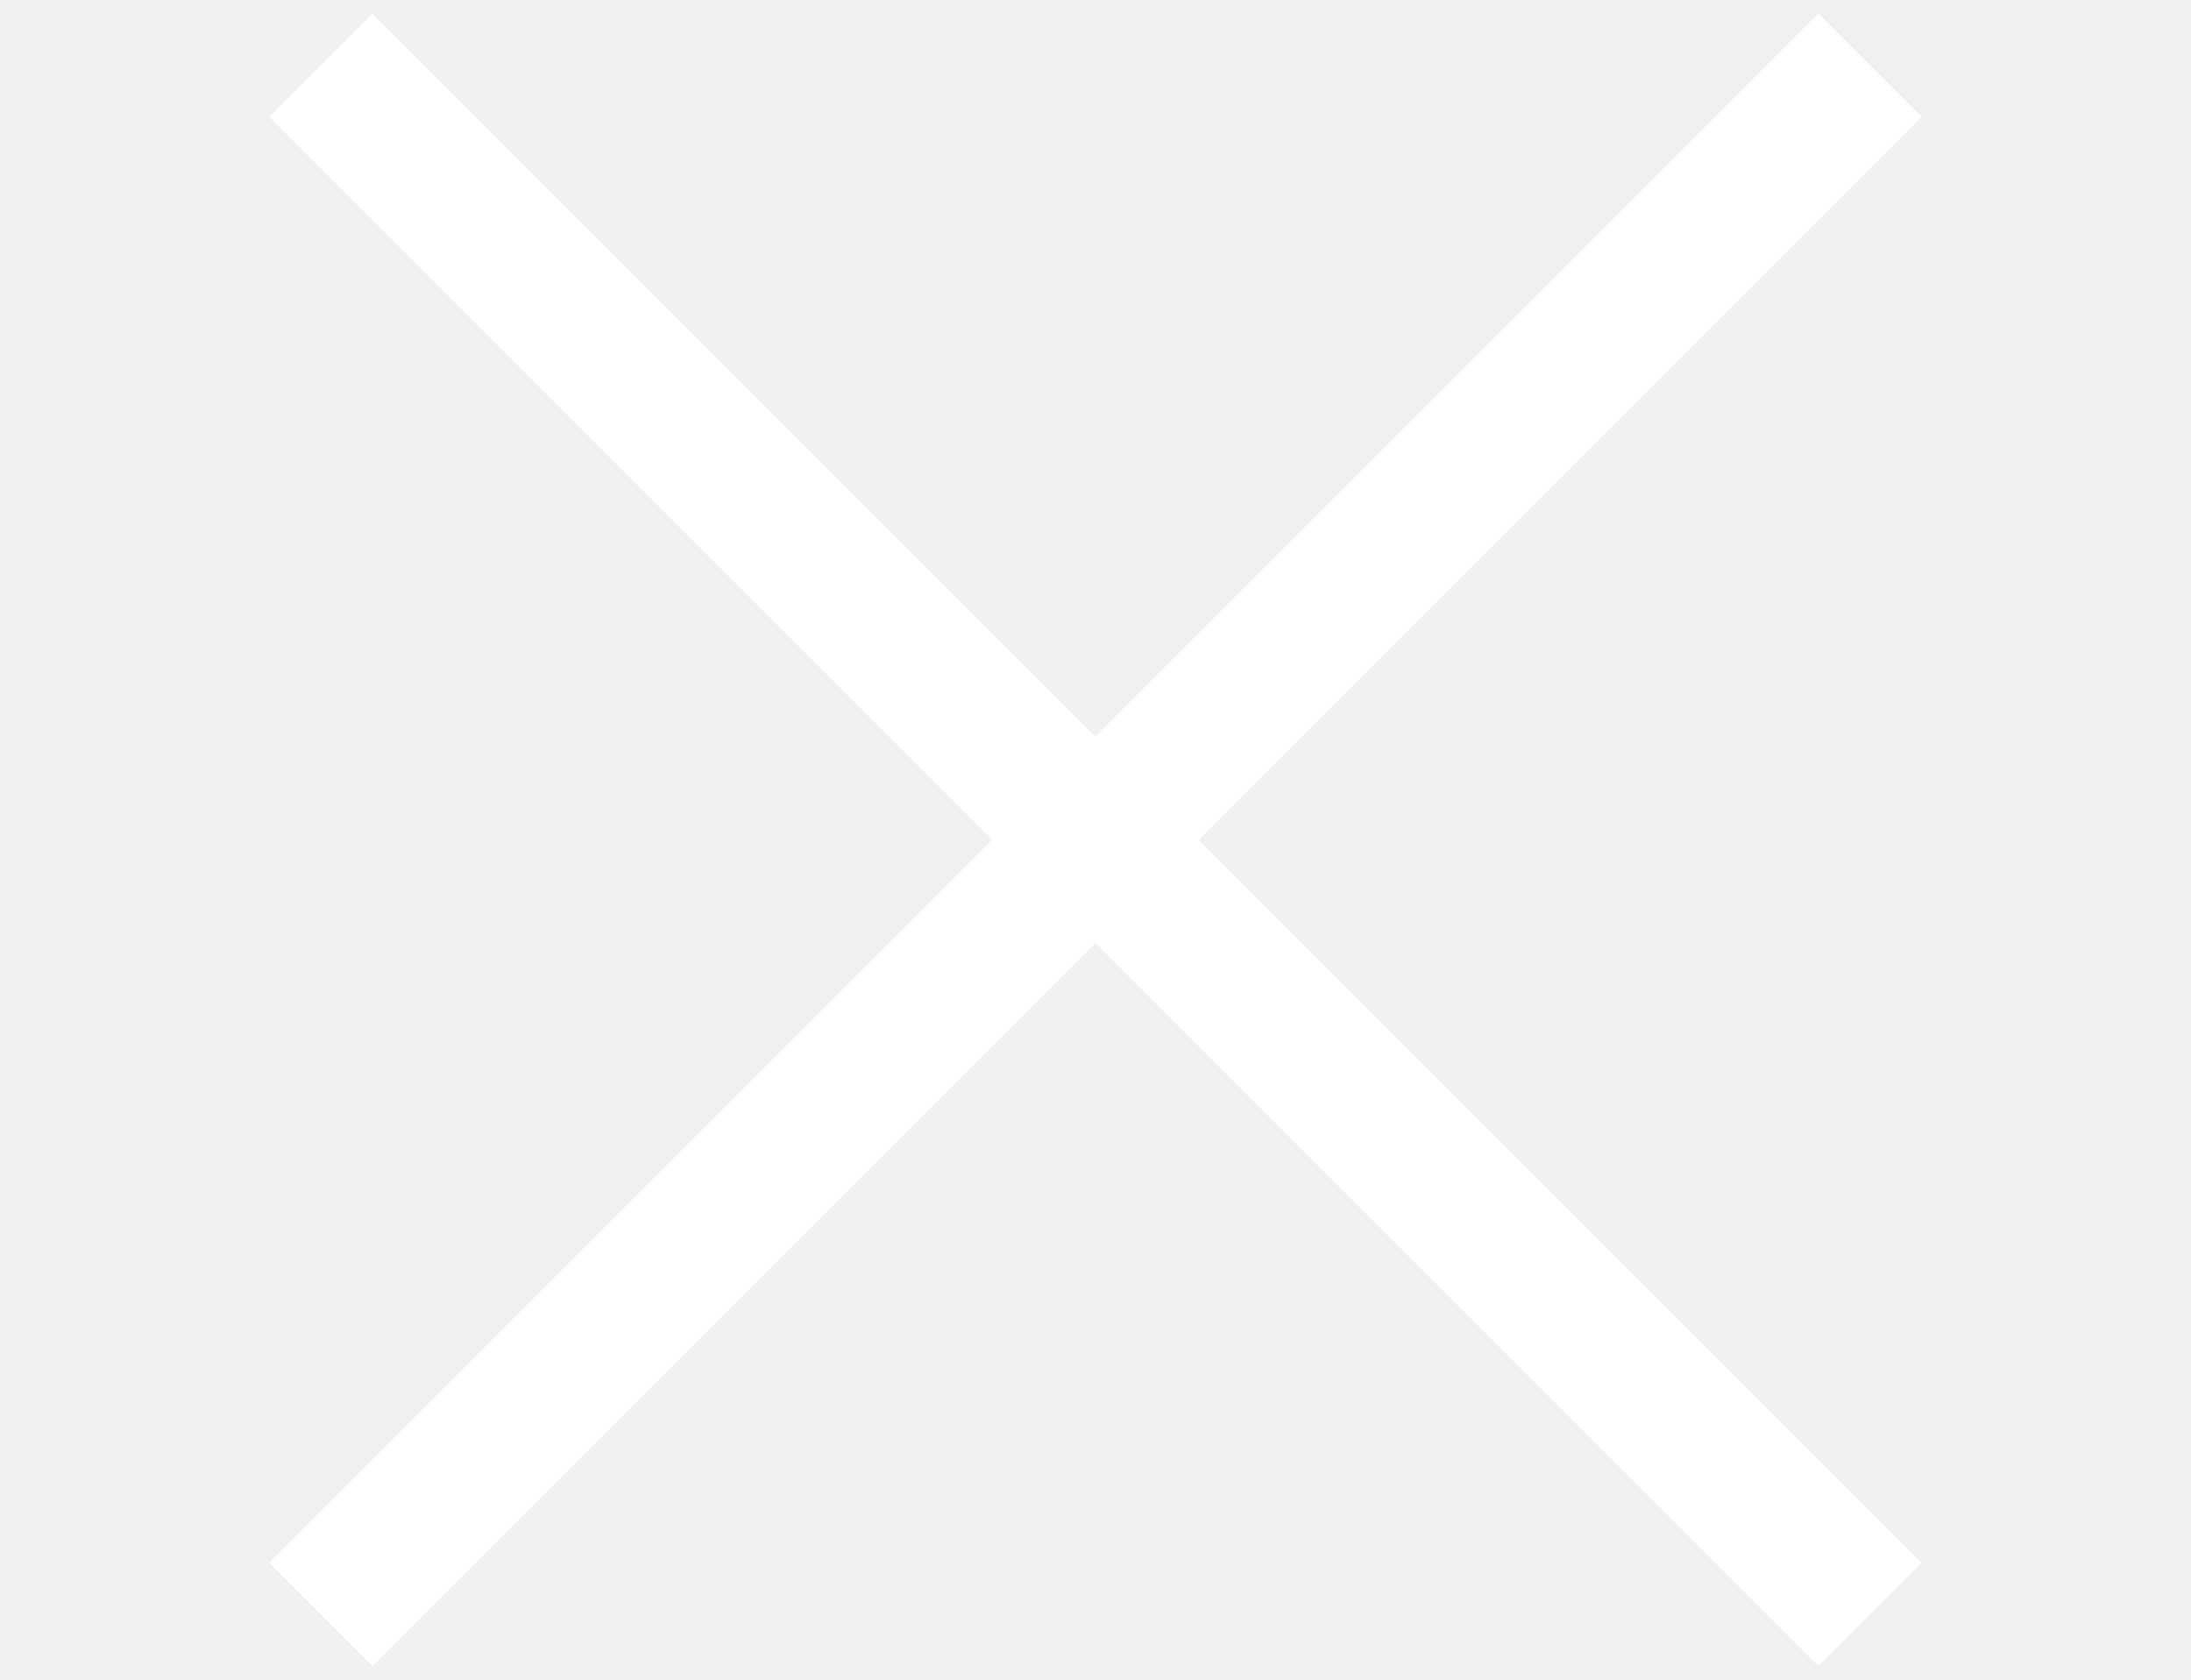
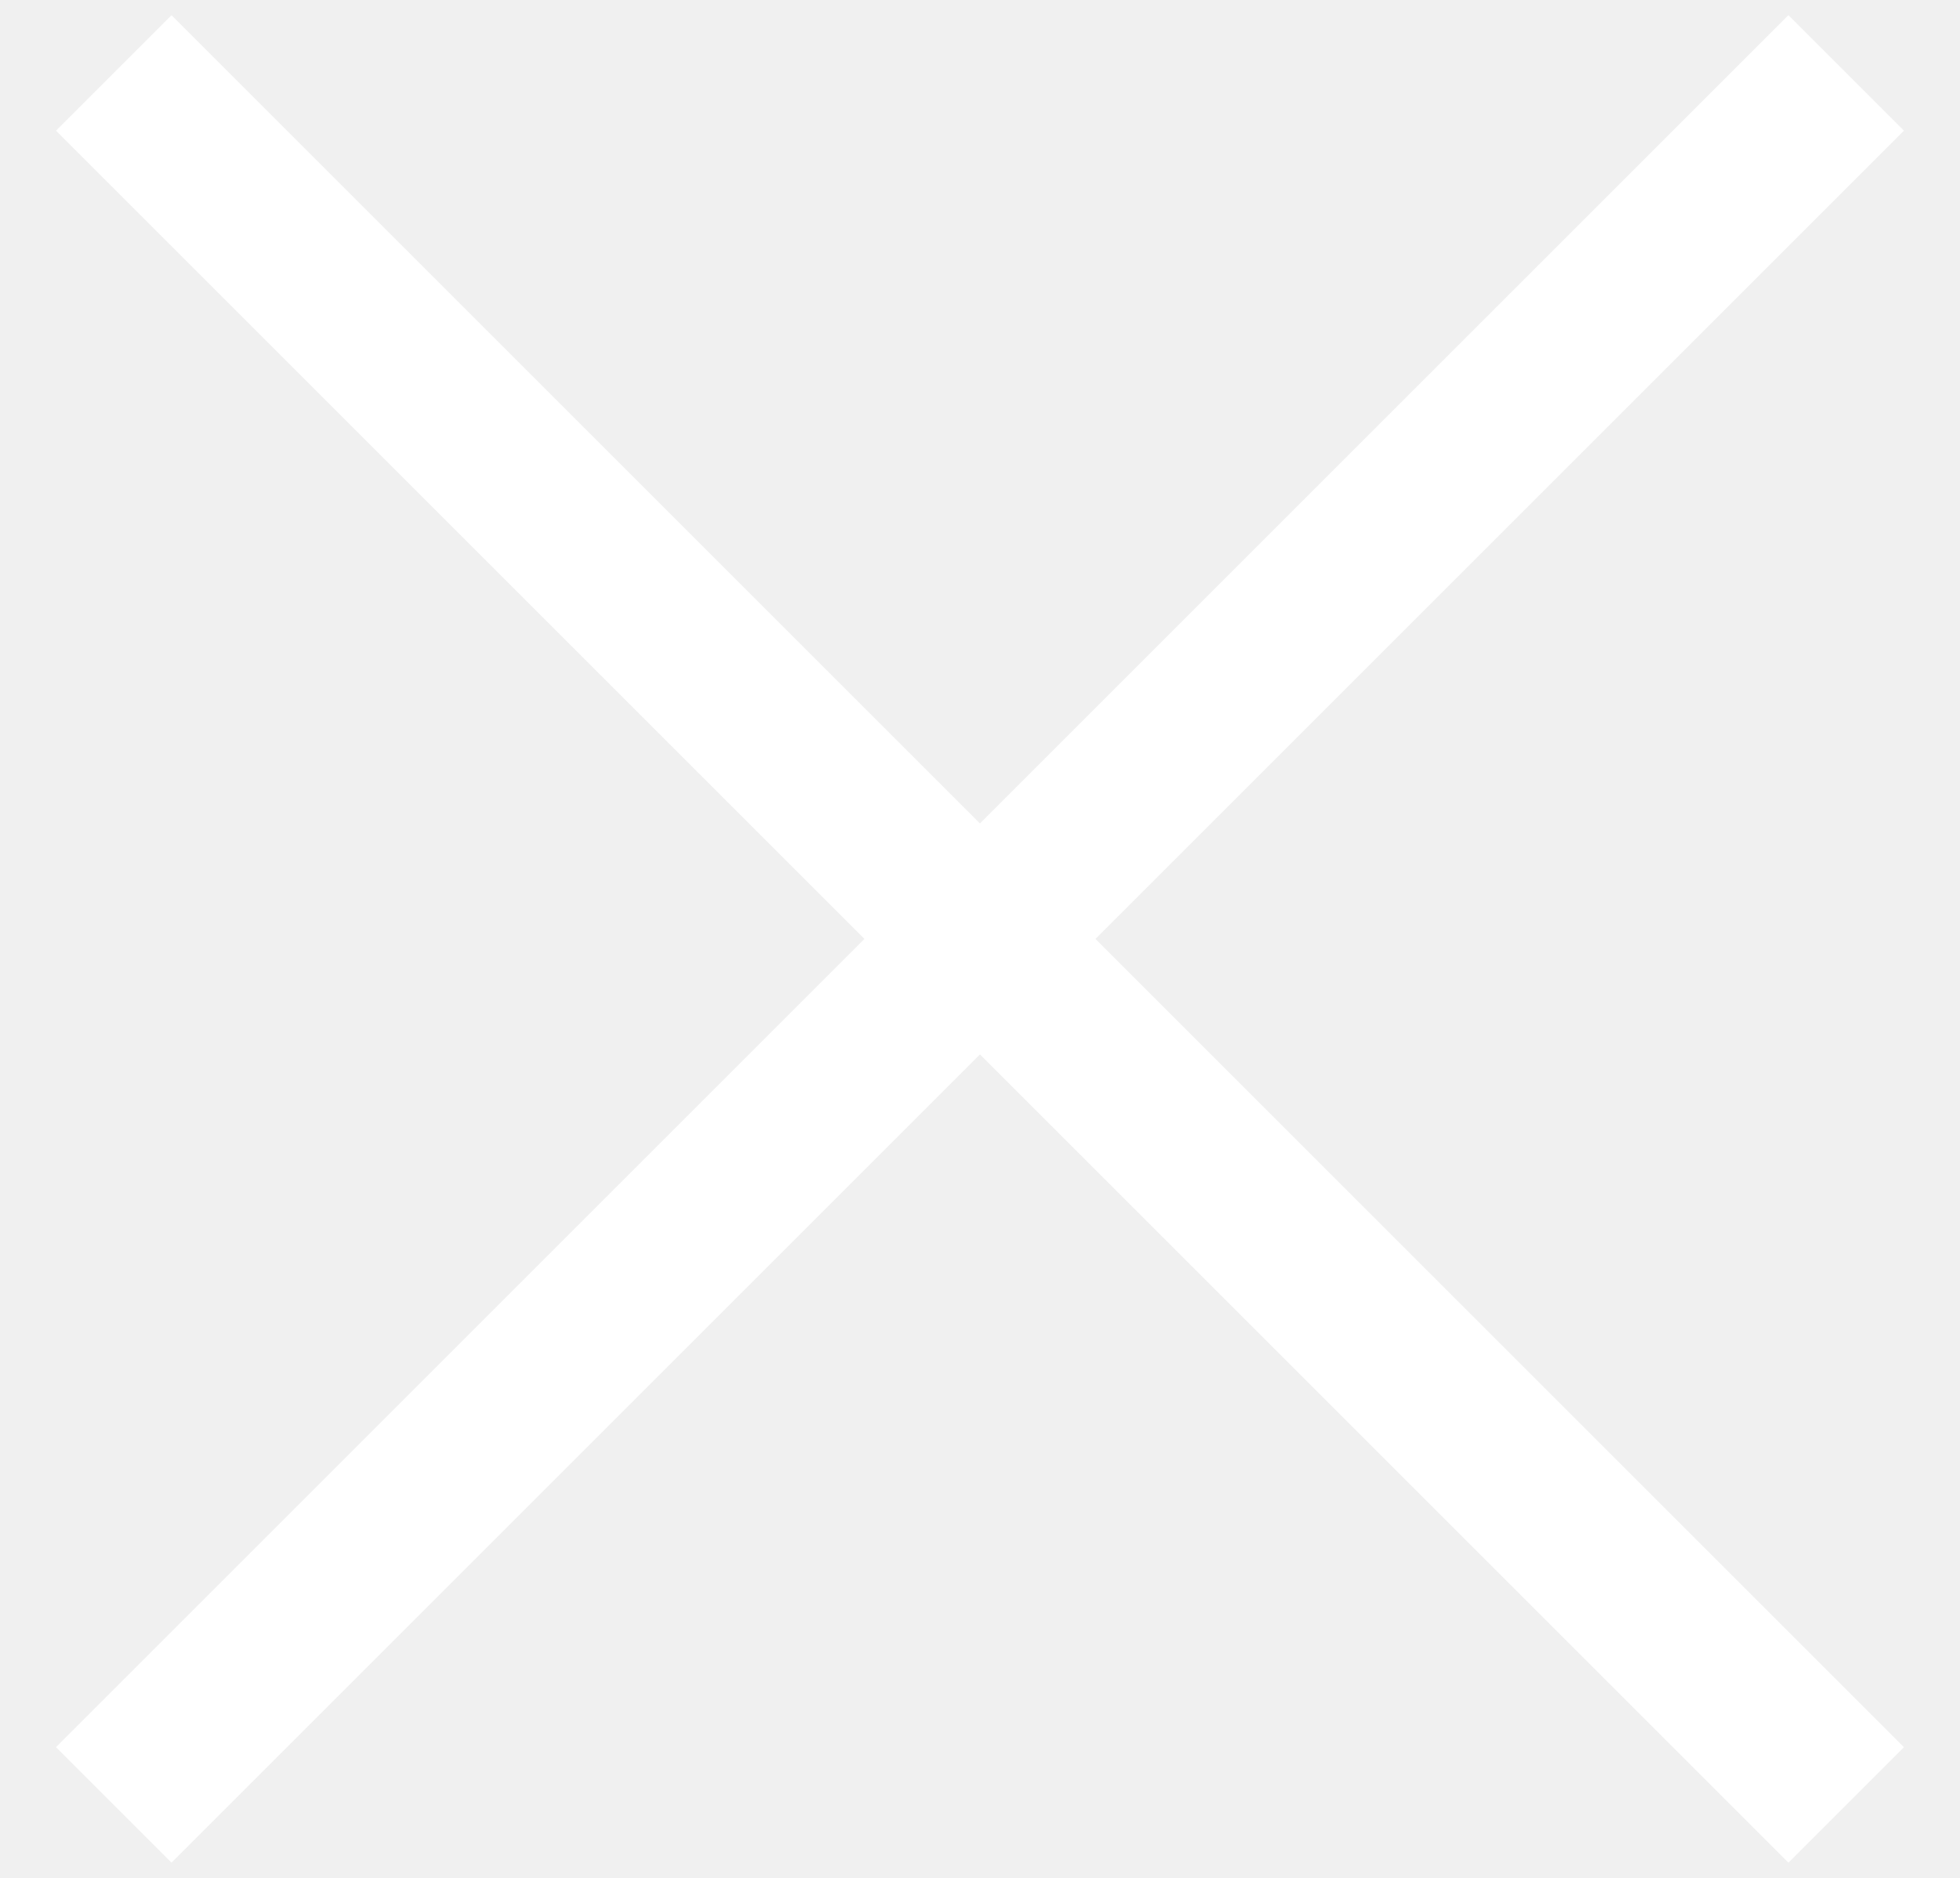
- <svg xmlns="http://www.w3.org/2000/svg" width="30" height="23" viewBox="0 0 30 23" fill="none">
-   <rect x="3.686" y="21.399" width="30" height="2" transform="rotate(-45 3.68604 21.3992)" fill="white" />
-   <rect x="5.1" y="0.186" width="30" height="2" transform="rotate(45 5.09985 0.186401)" fill="white" />
+ <svg xmlns="http://www.w3.org/2000/svg" width="24" height="23" viewBox="0 0 24 23" fill="none">
+   <rect x="0.686" y="21.399" width="30" height="2" transform="rotate(-45 0.686035 21.3992)" fill="white" />
+   <rect x="2.1" y="0.186" width="30" height="2" transform="rotate(45 2.09985 0.186401)" fill="white" />
</svg>
